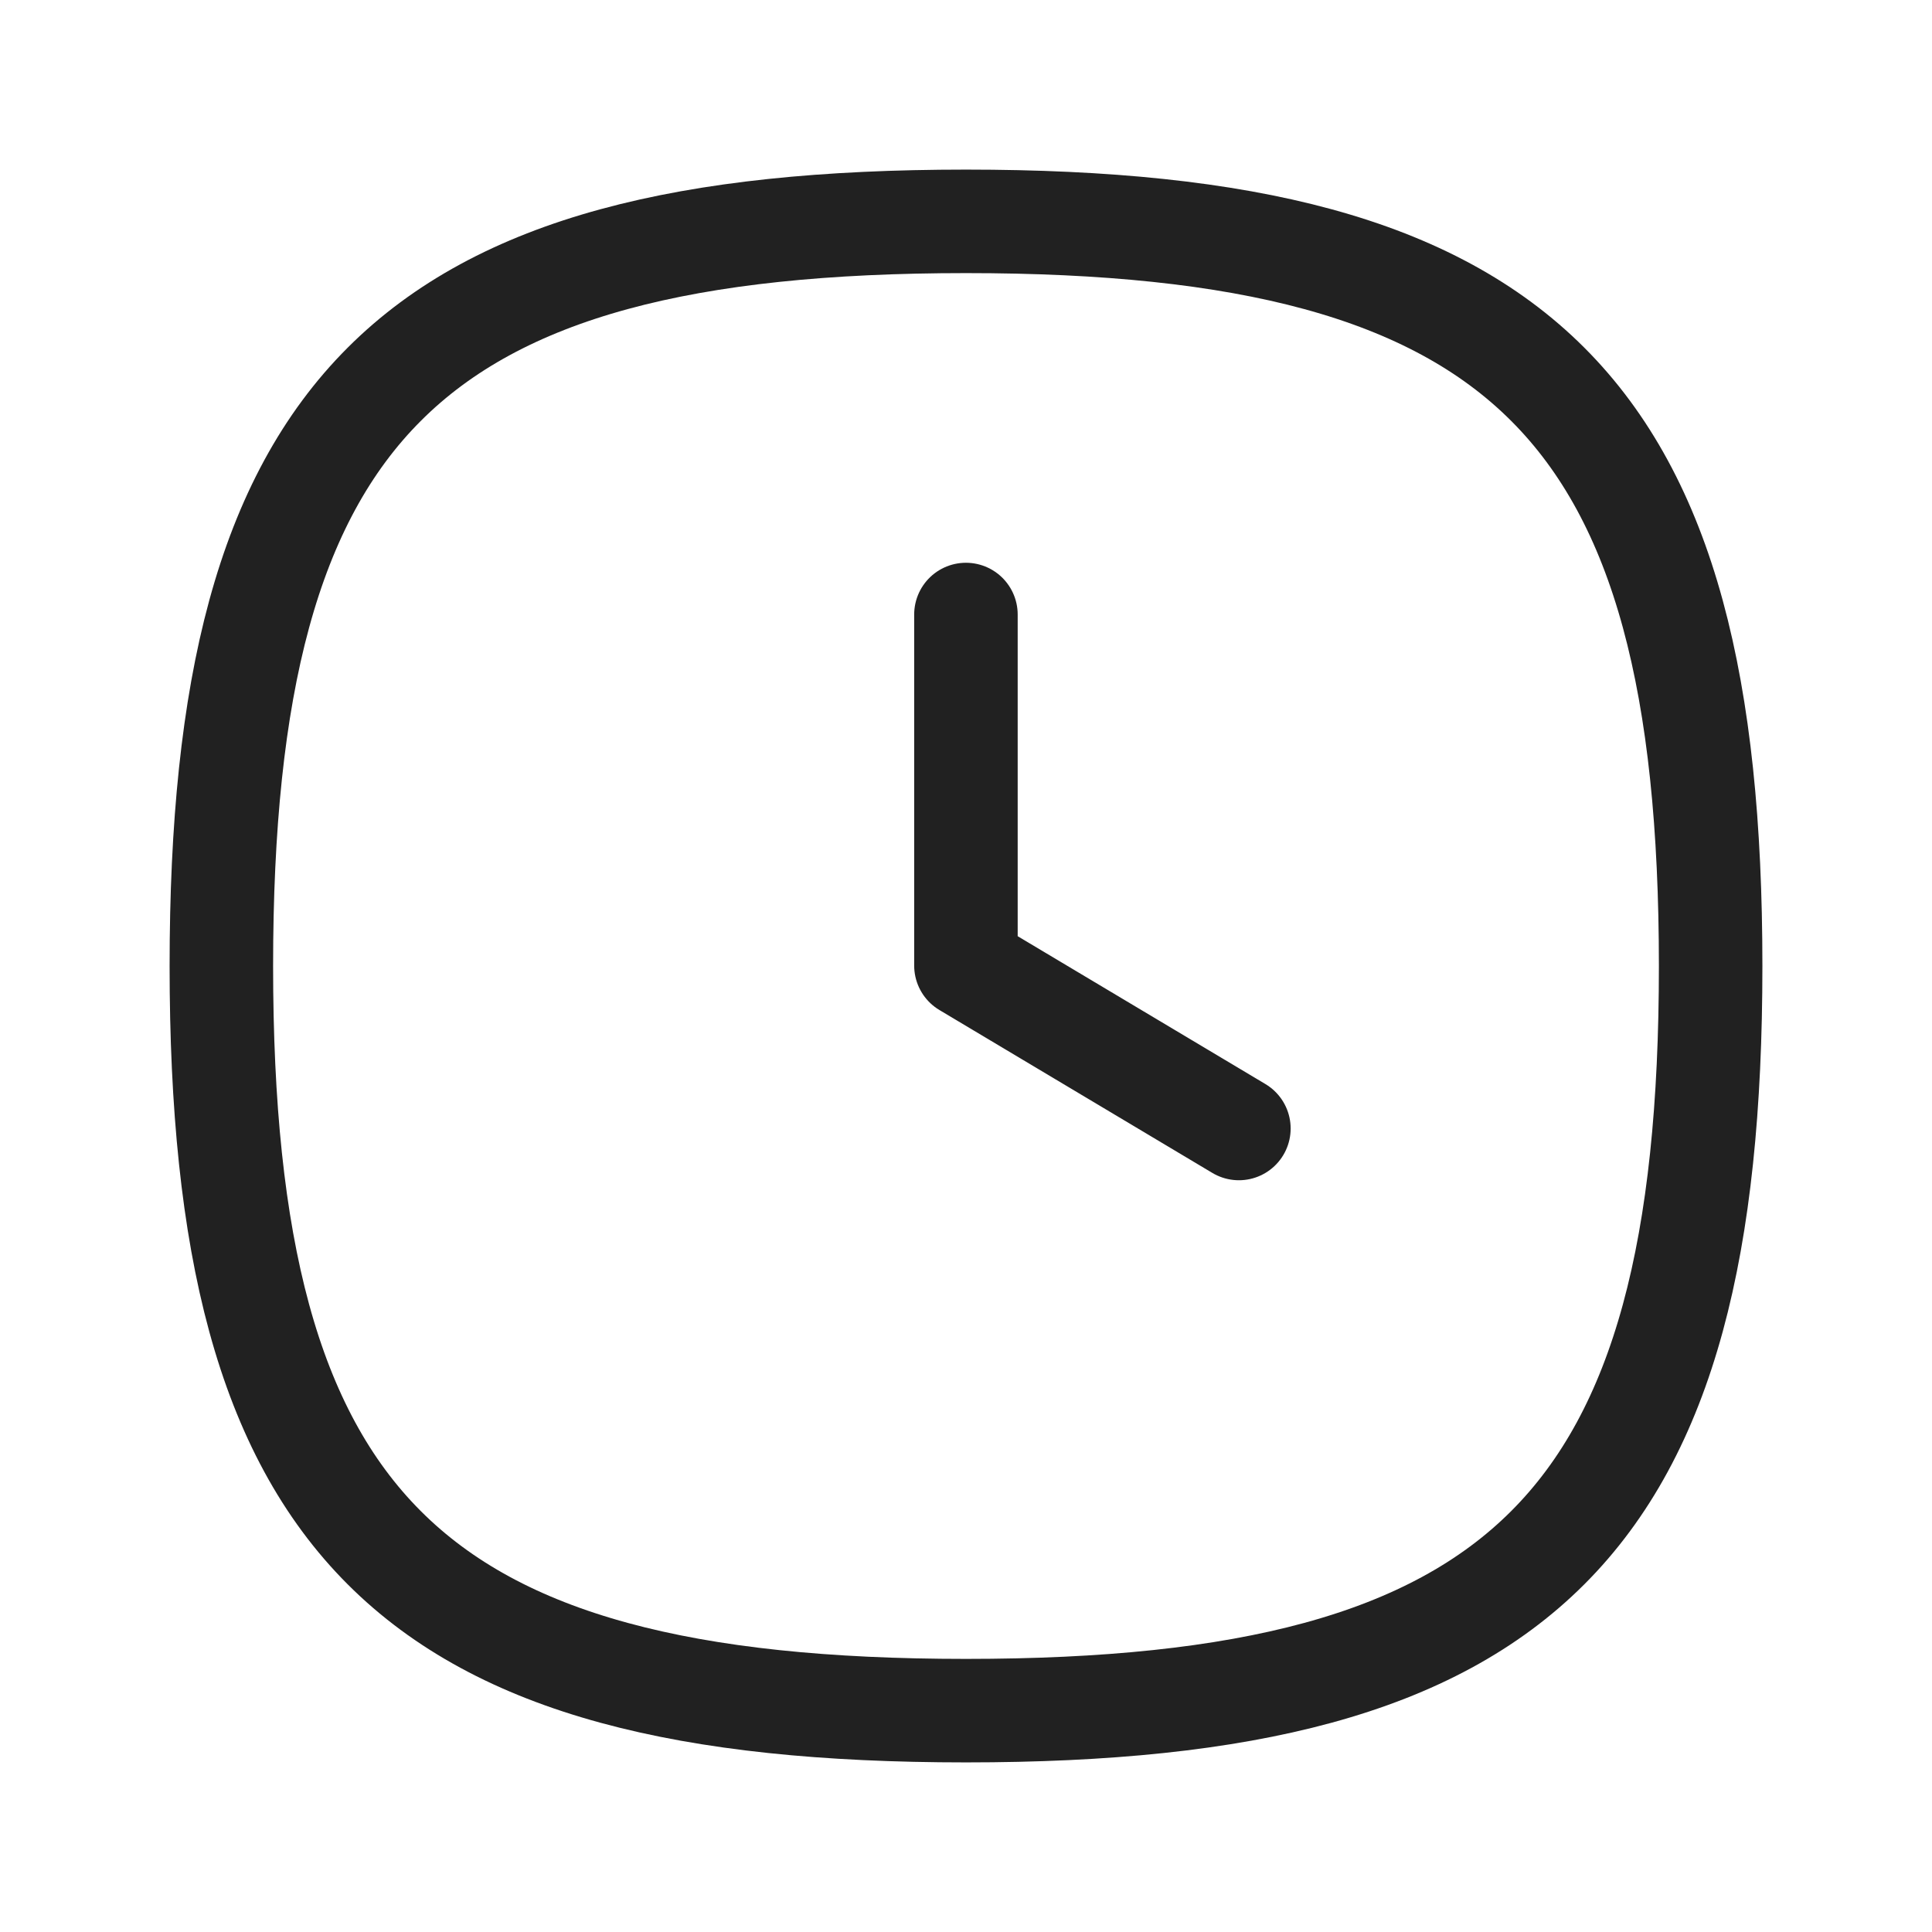
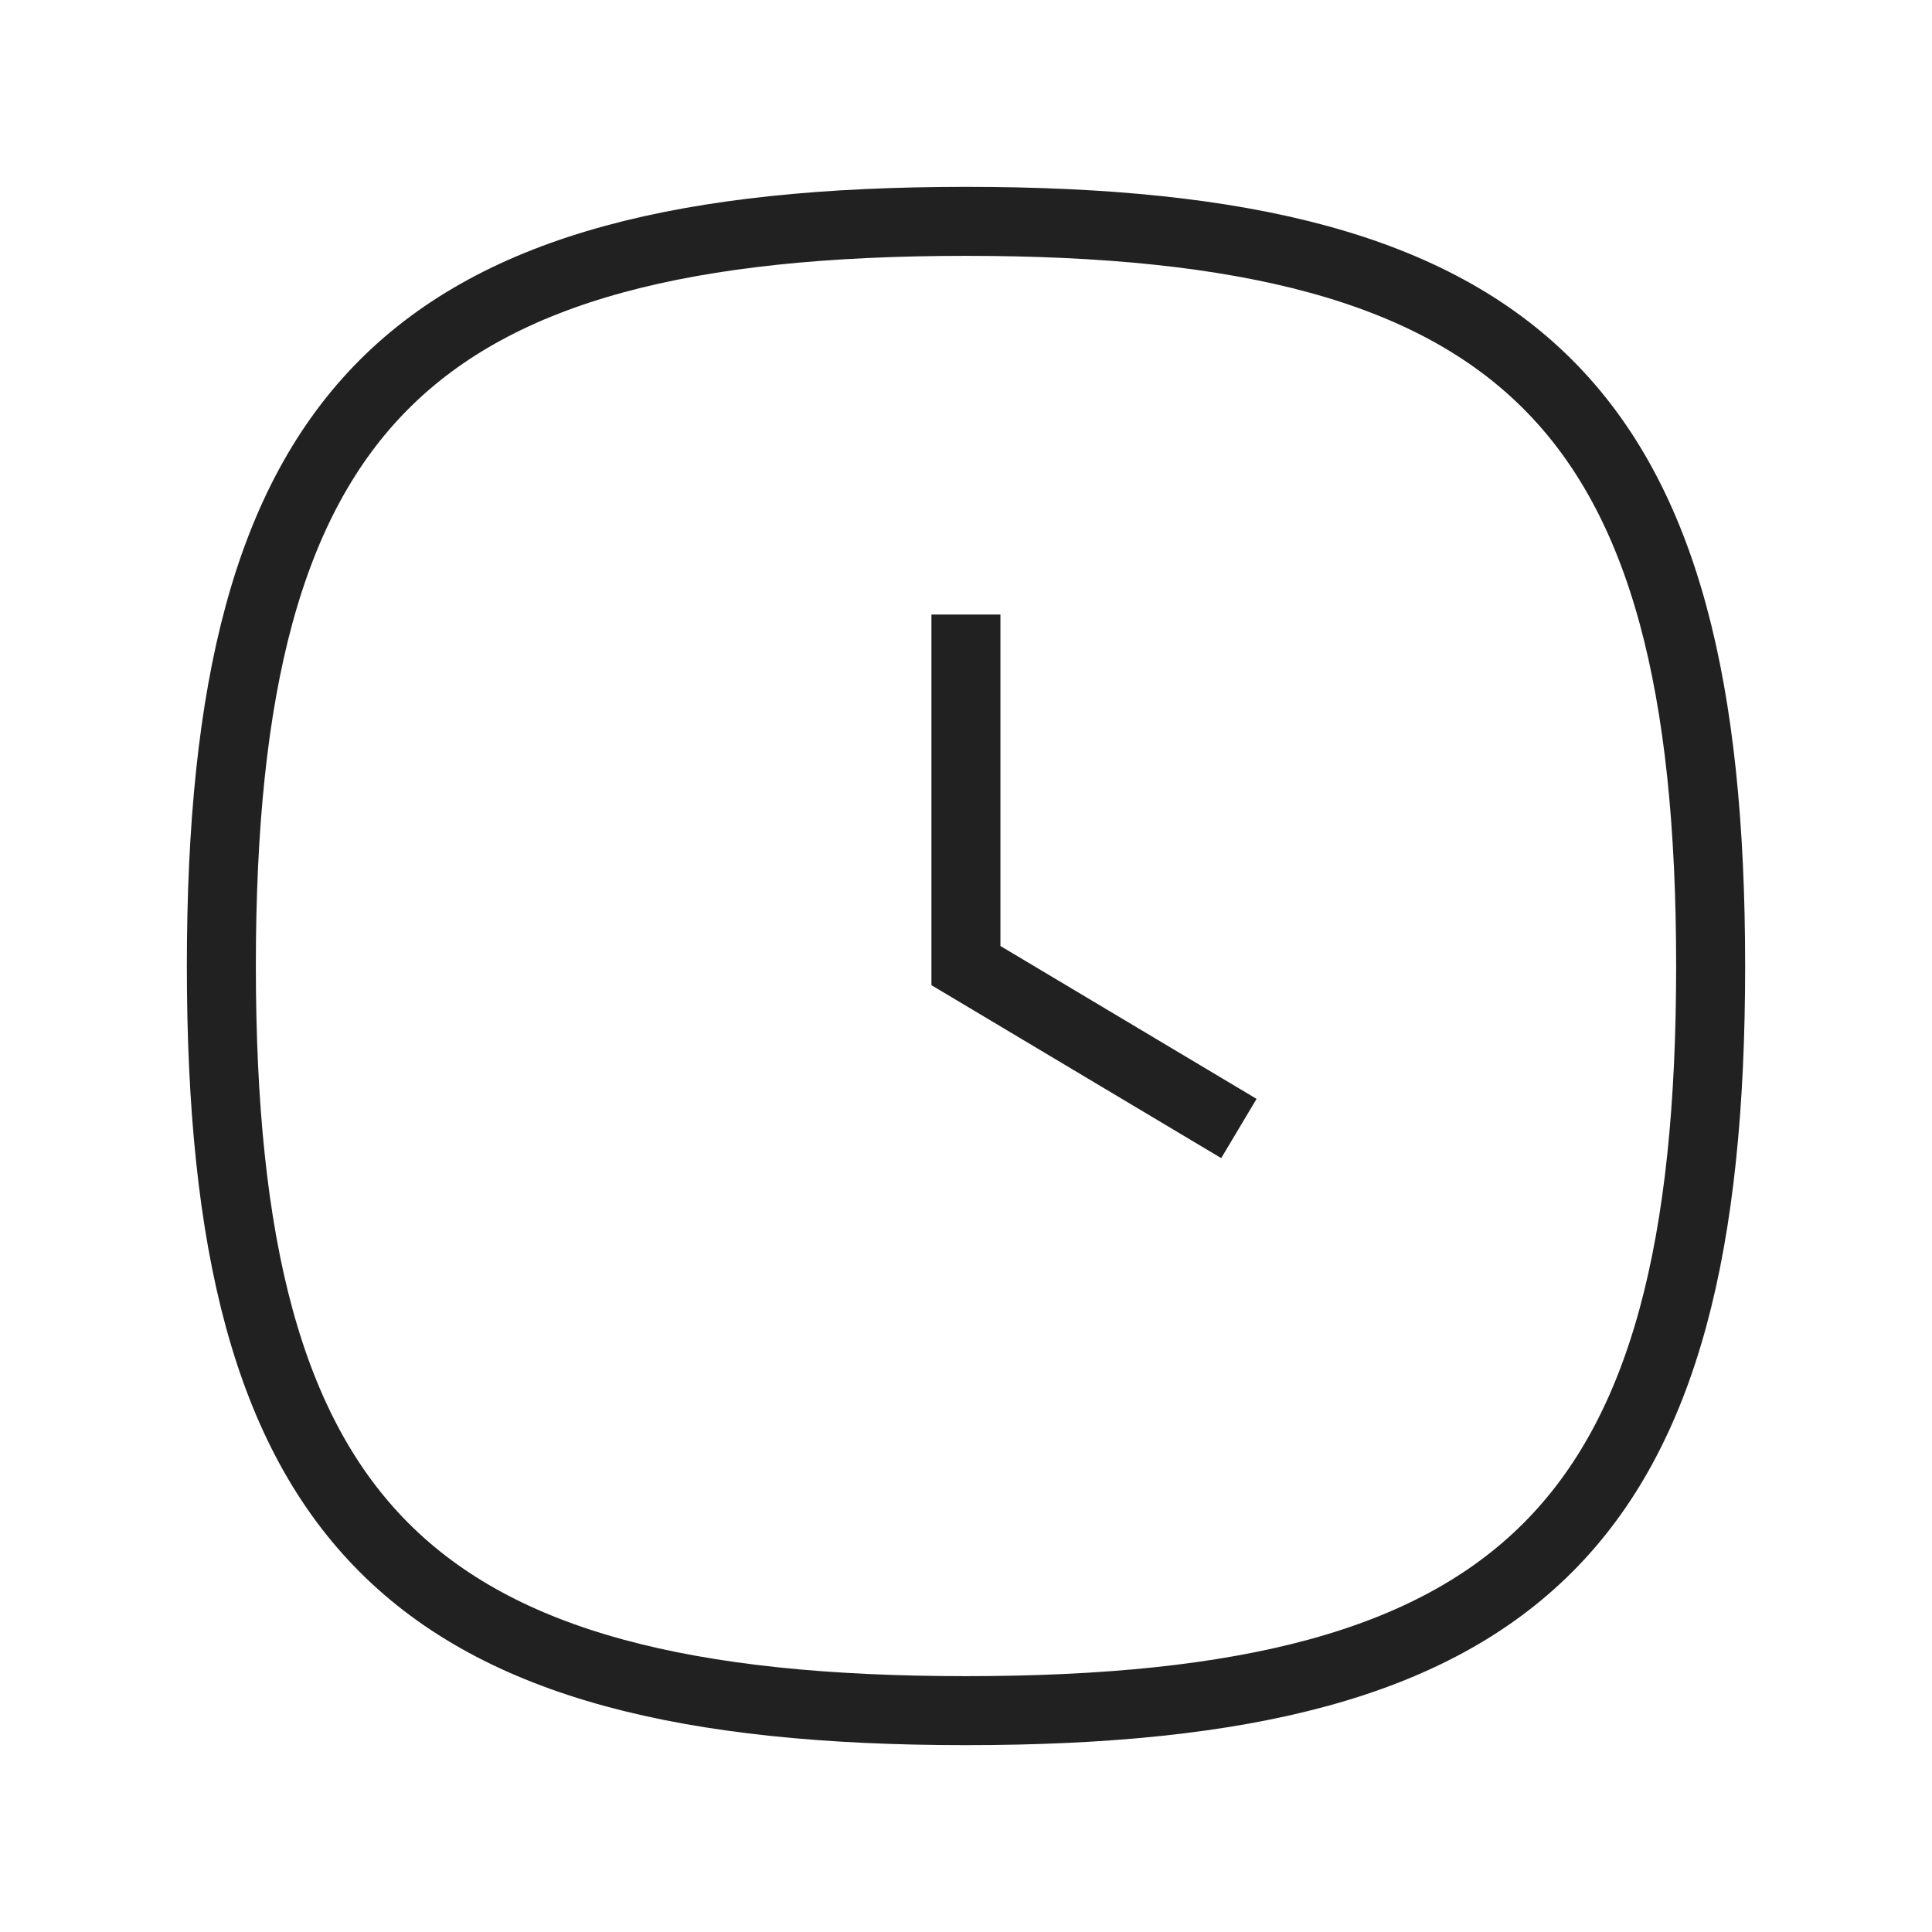
<svg xmlns="http://www.w3.org/2000/svg" width="28" height="28" viewBox="0 0 28 28" fill="none">
-   <path fill-rule="evenodd" clip-rule="evenodd" d="M3.208 14C3.208 22.093 5.907 24.792 14 24.792C22.093 24.792 24.792 22.093 24.792 14C24.792 5.907 22.093 3.208 14 3.208C5.907 3.208 3.208 5.907 3.208 14Z" stroke="#212121" stroke-width="1.5" stroke-linecap="round" stroke-linejoin="round" />
-   <path d="M17.955 16.355L13.999 13.994V8.906" stroke="#212121" stroke-width="1.5" stroke-linecap="round" stroke-linejoin="round" />
+   <path fillRule="evenodd" clipRule="evenodd" d="M3.208 14C3.208 22.093 5.907 24.792 14 24.792C22.093 24.792 24.792 22.093 24.792 14C24.792 5.907 22.093 3.208 14 3.208C5.907 3.208 3.208 5.907 3.208 14Z" stroke="#212121" strokeWidth="1.5" strokeLinecap="round" strokeLinejoin="round" />
+   <path d="M17.955 16.355L13.999 13.994V8.906" stroke="#212121" strokeWidth="1.5" strokeLinecap="round" strokeLinejoin="round" />
</svg>
